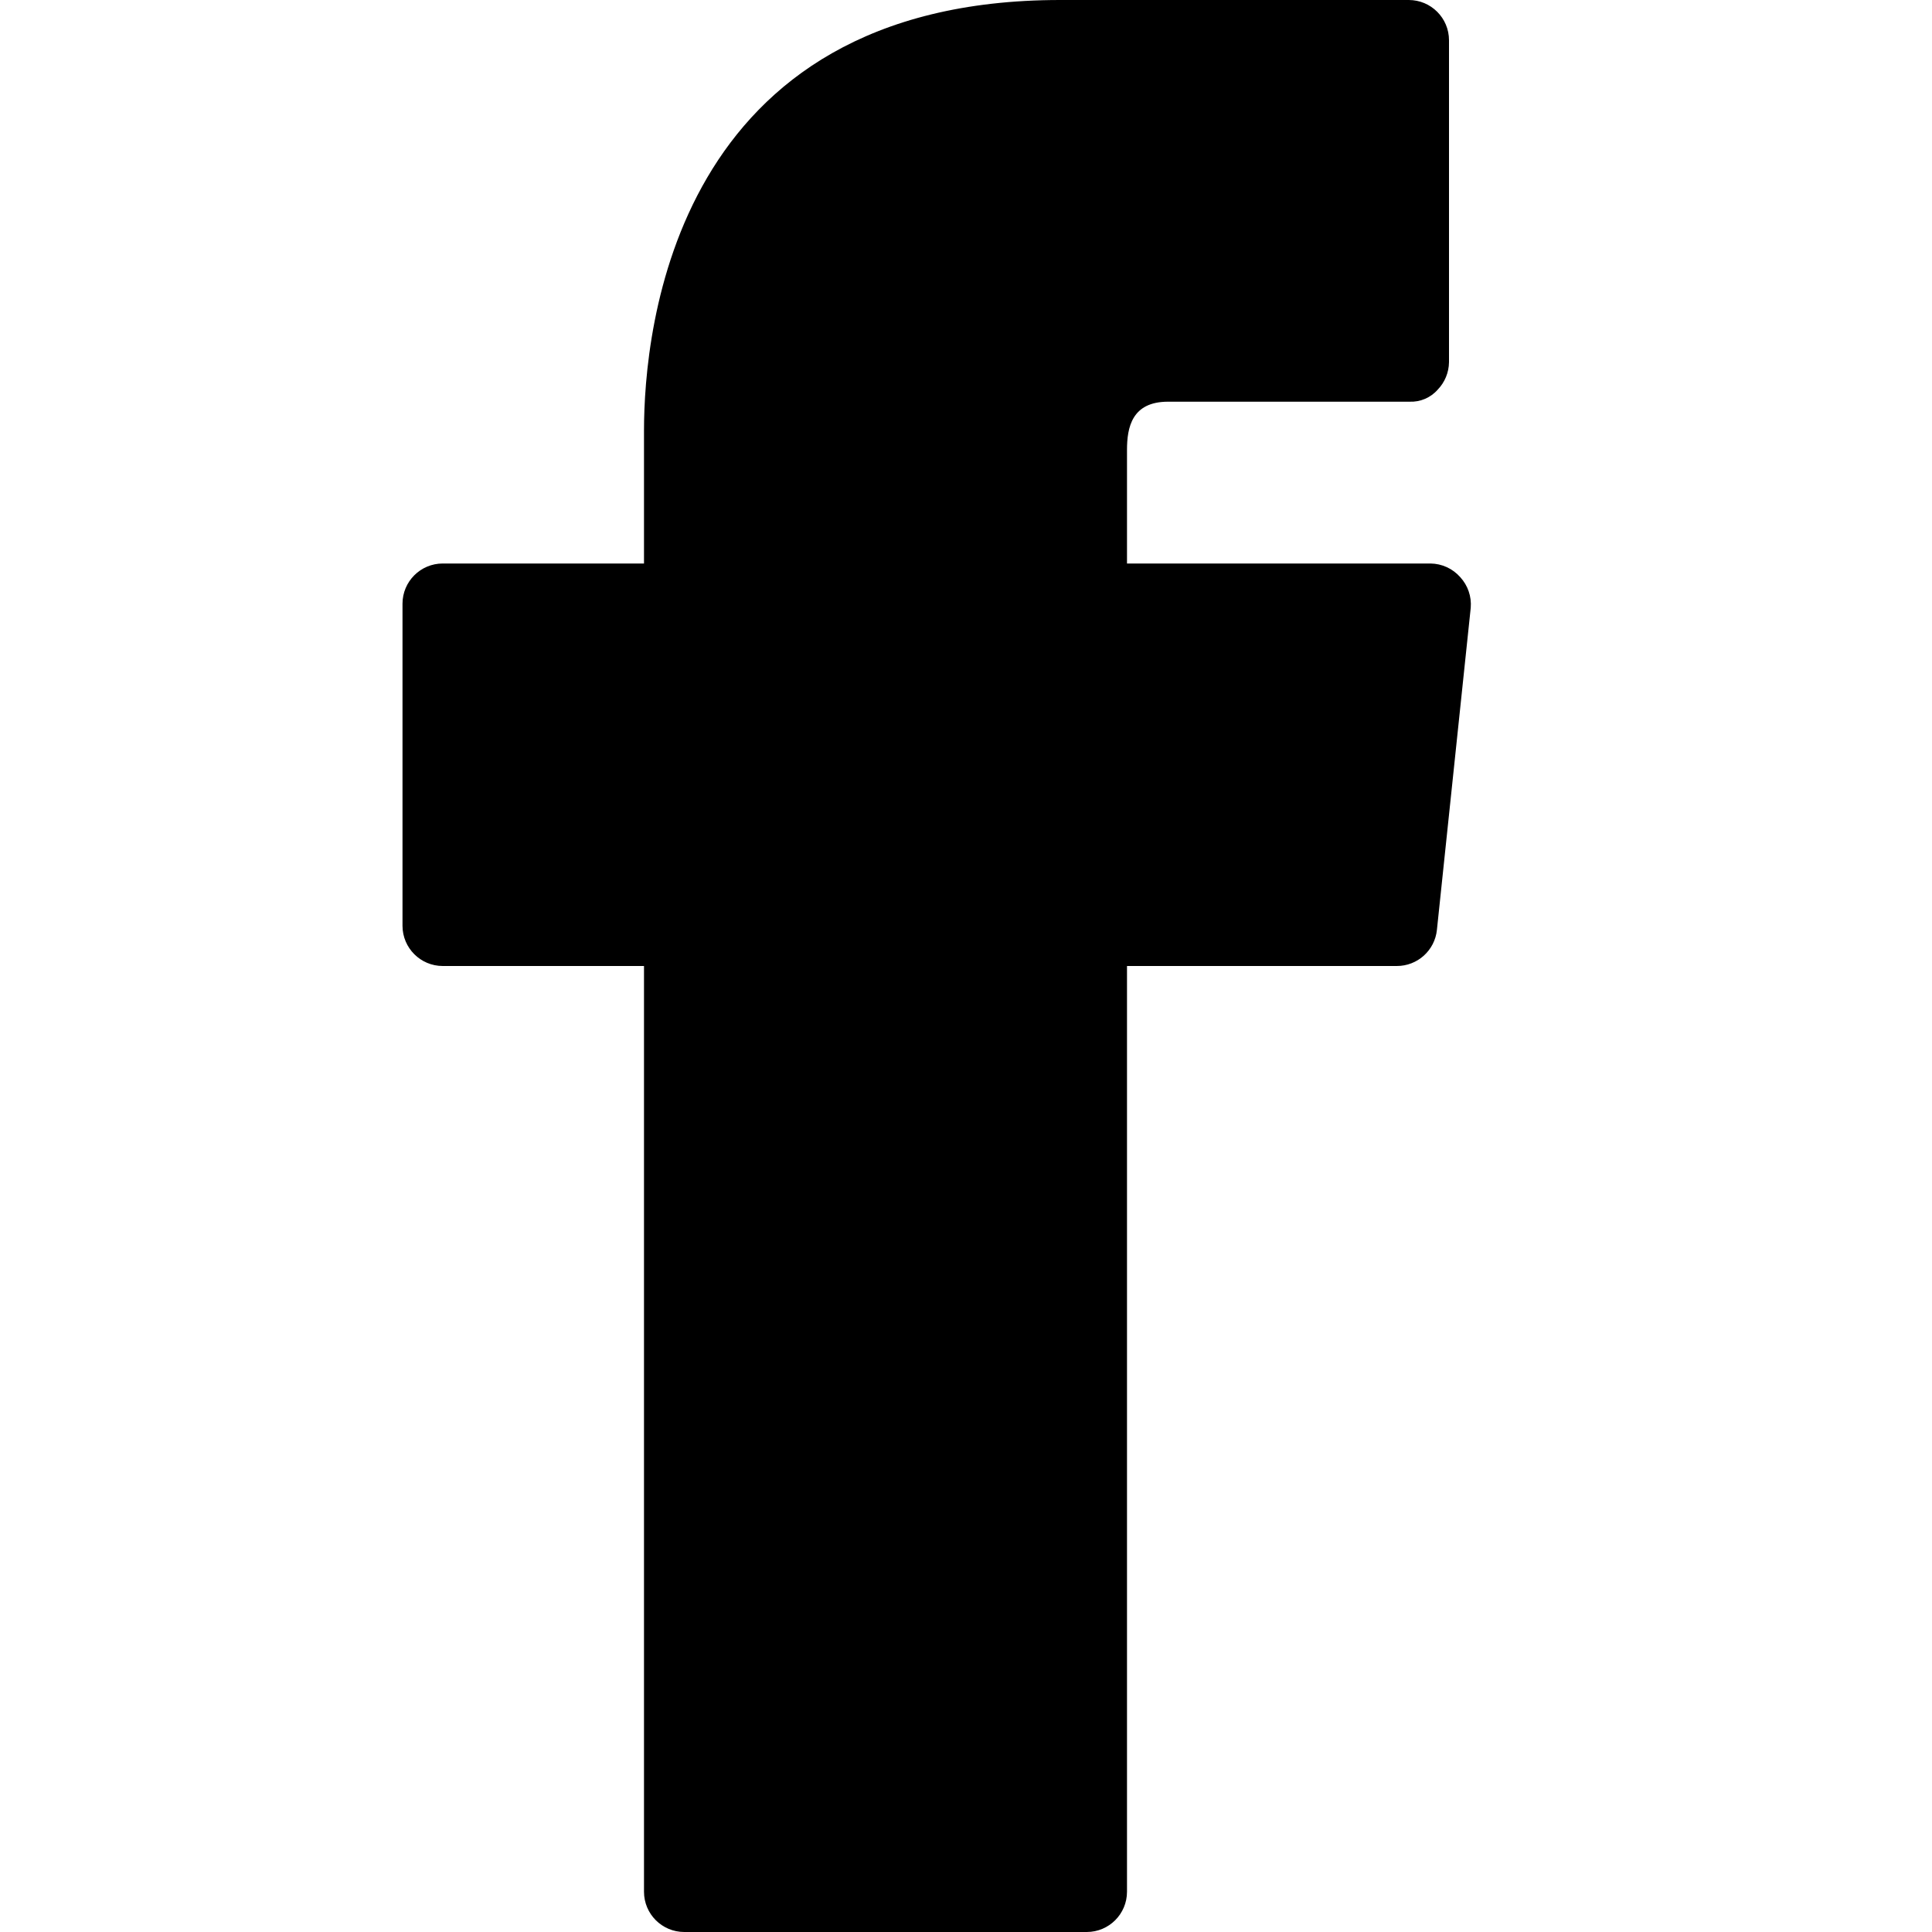
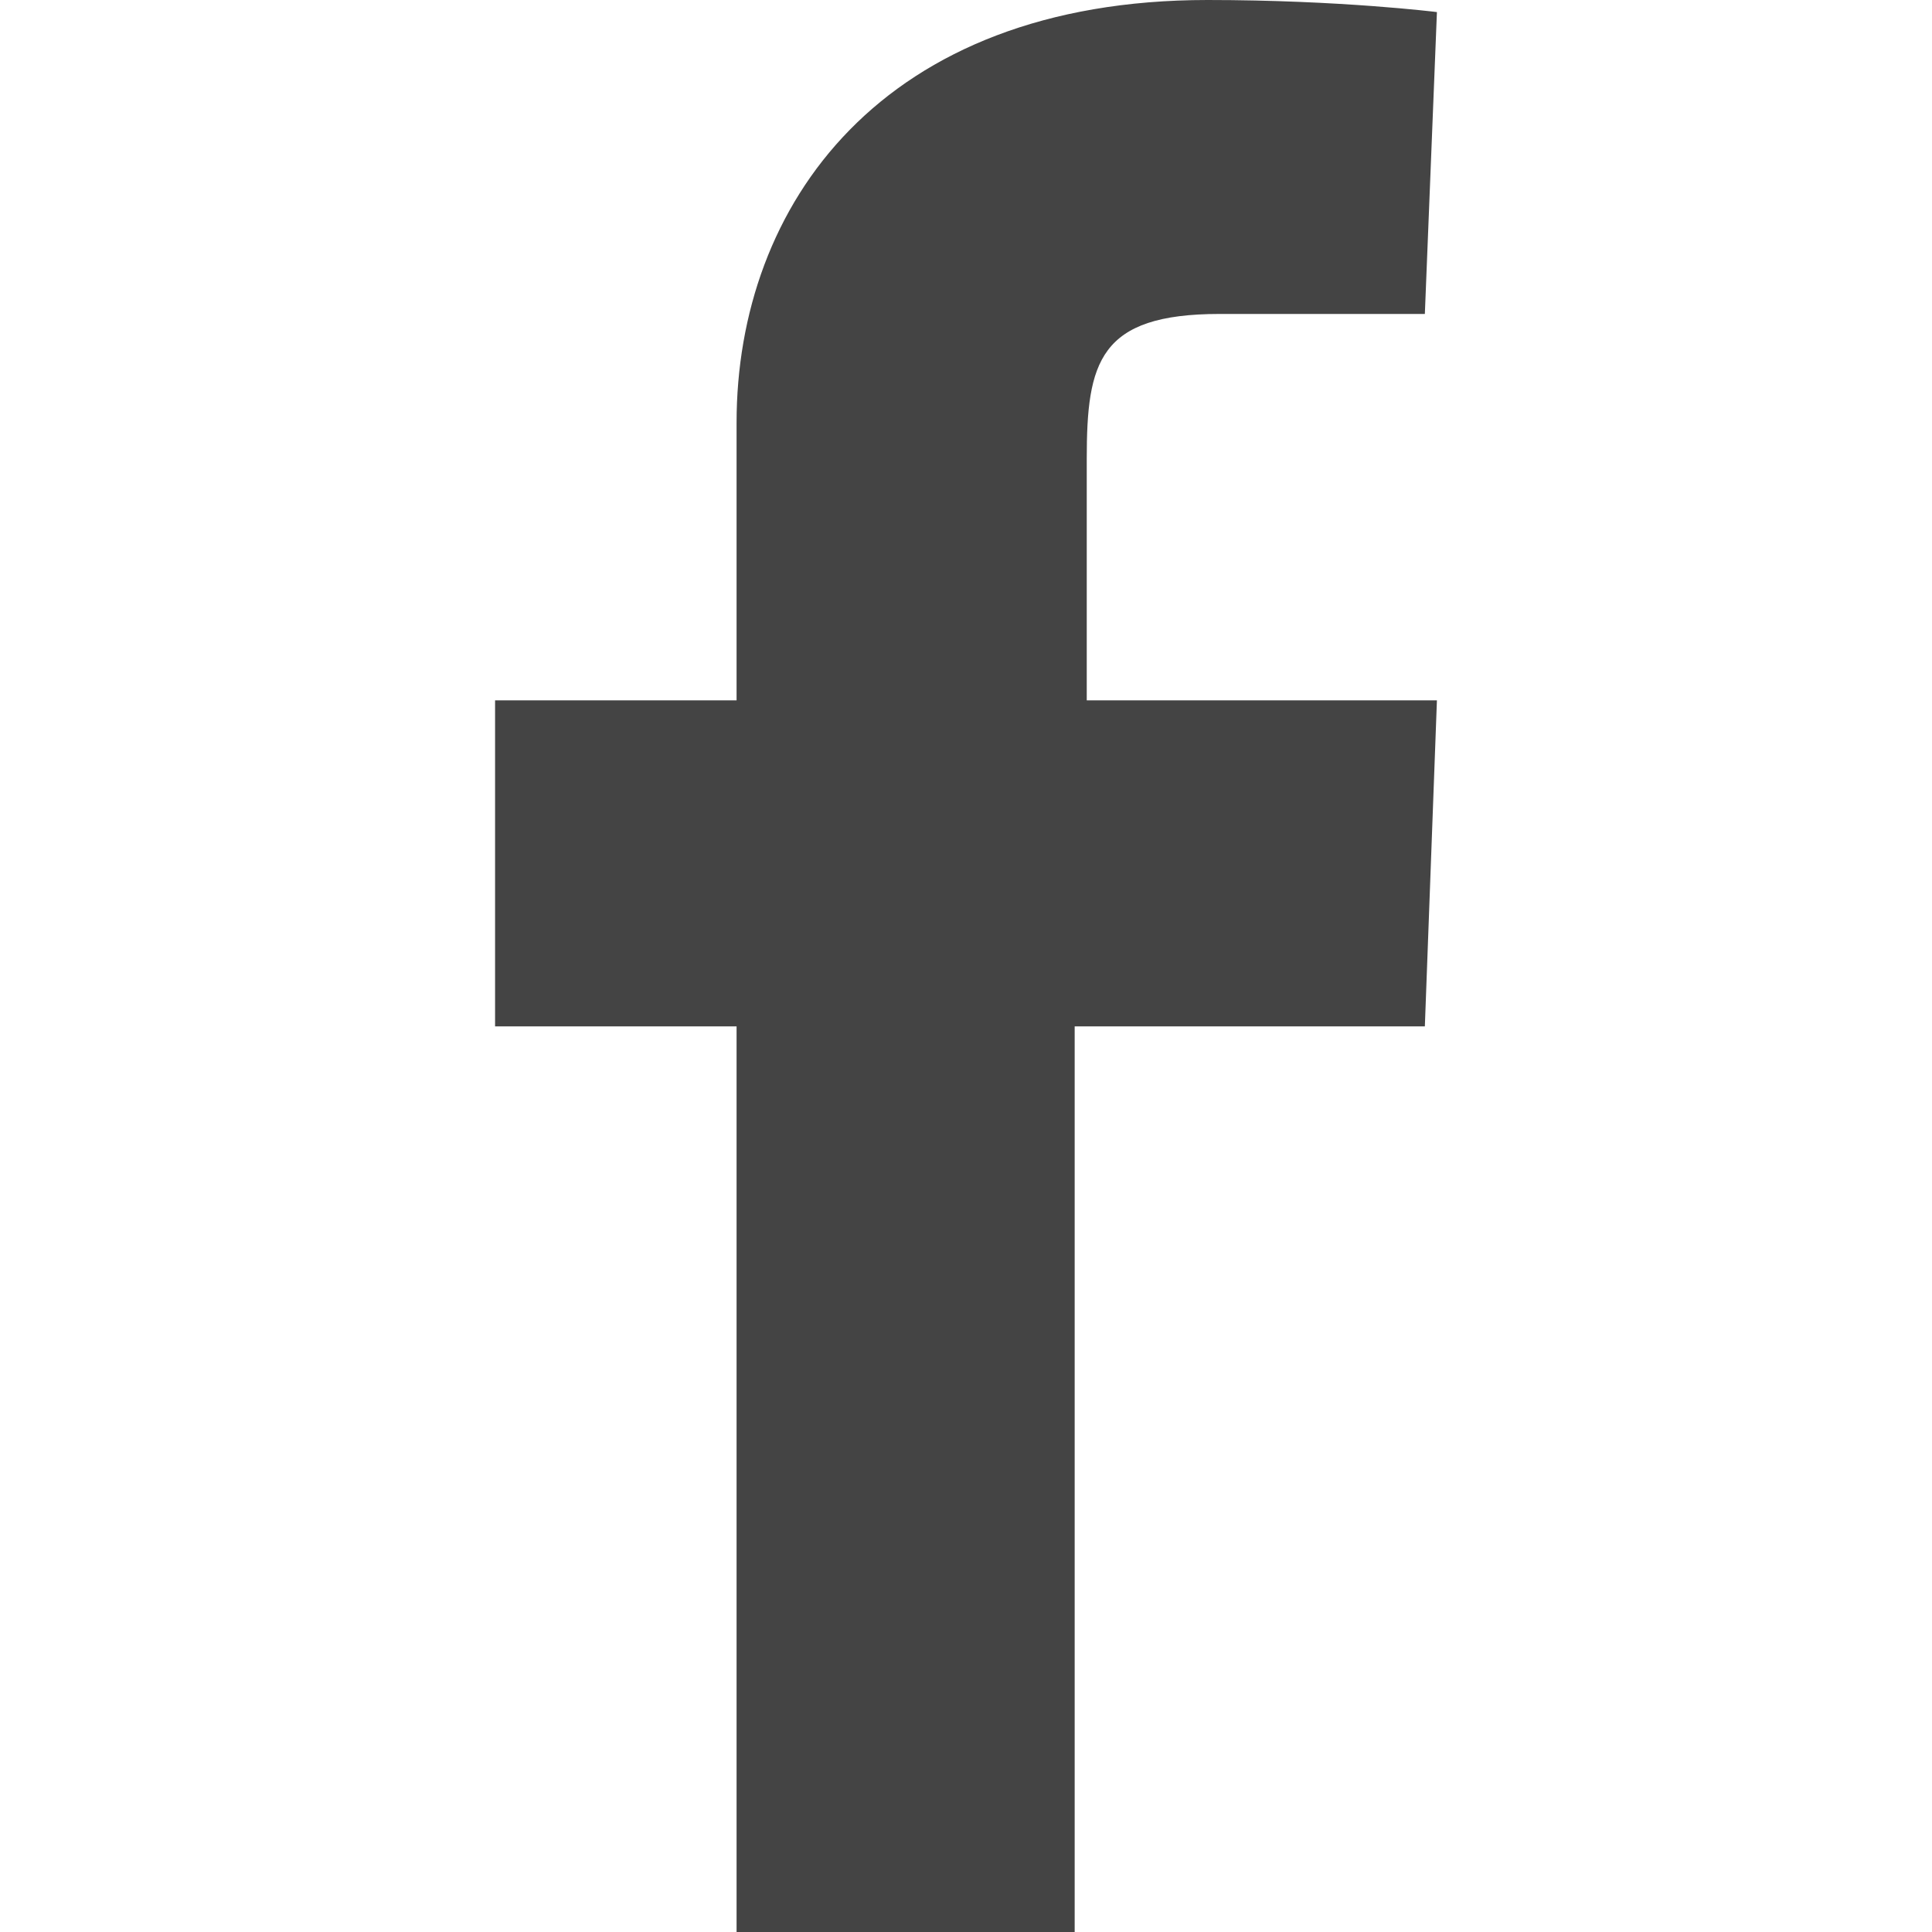
- <svg xmlns="http://www.w3.org/2000/svg" id="Bold" viewBox="0 0 24 24">
-   <path d="M18.14,7.17A.5.5,0,0,0,17.77,7H14V5.59c0-.28.06-.6.51-.6h3a.44.44,0,0,0,.35-.15A.5.5,0,0,0,18,4.5V.5a.5.5,0,0,0-.5-.5H13.17C8.37,0,8,4.1,8,5.35V7H5.5a.5.5,0,0,0-.5.5v4a.5.5,0,0,0,.5.5H8V23.5a.5.5,0,0,0,.5.5h5a.5.5,0,0,0,.5-.5V12h3.35a.5.5,0,0,0,.5-.45l.42-4A.5.5,0,0,0,18.14,7.17Z" />
+ <svg xmlns="http://www.w3.org/2000/svg" viewBox="0 0 16 16">
+   <path fill="#444" d="M6.1 16V8.5h-2V5.8h2V3.5C6.1 1.7 7.3 0 10 0c1.1 0 1.9.1 1.9.1l-.1 2.5h-1.7C9.1 2.6 9 3 9 3.8v2h2.9l-.1 2.7H8.9V16H6.1z" />
</svg>
